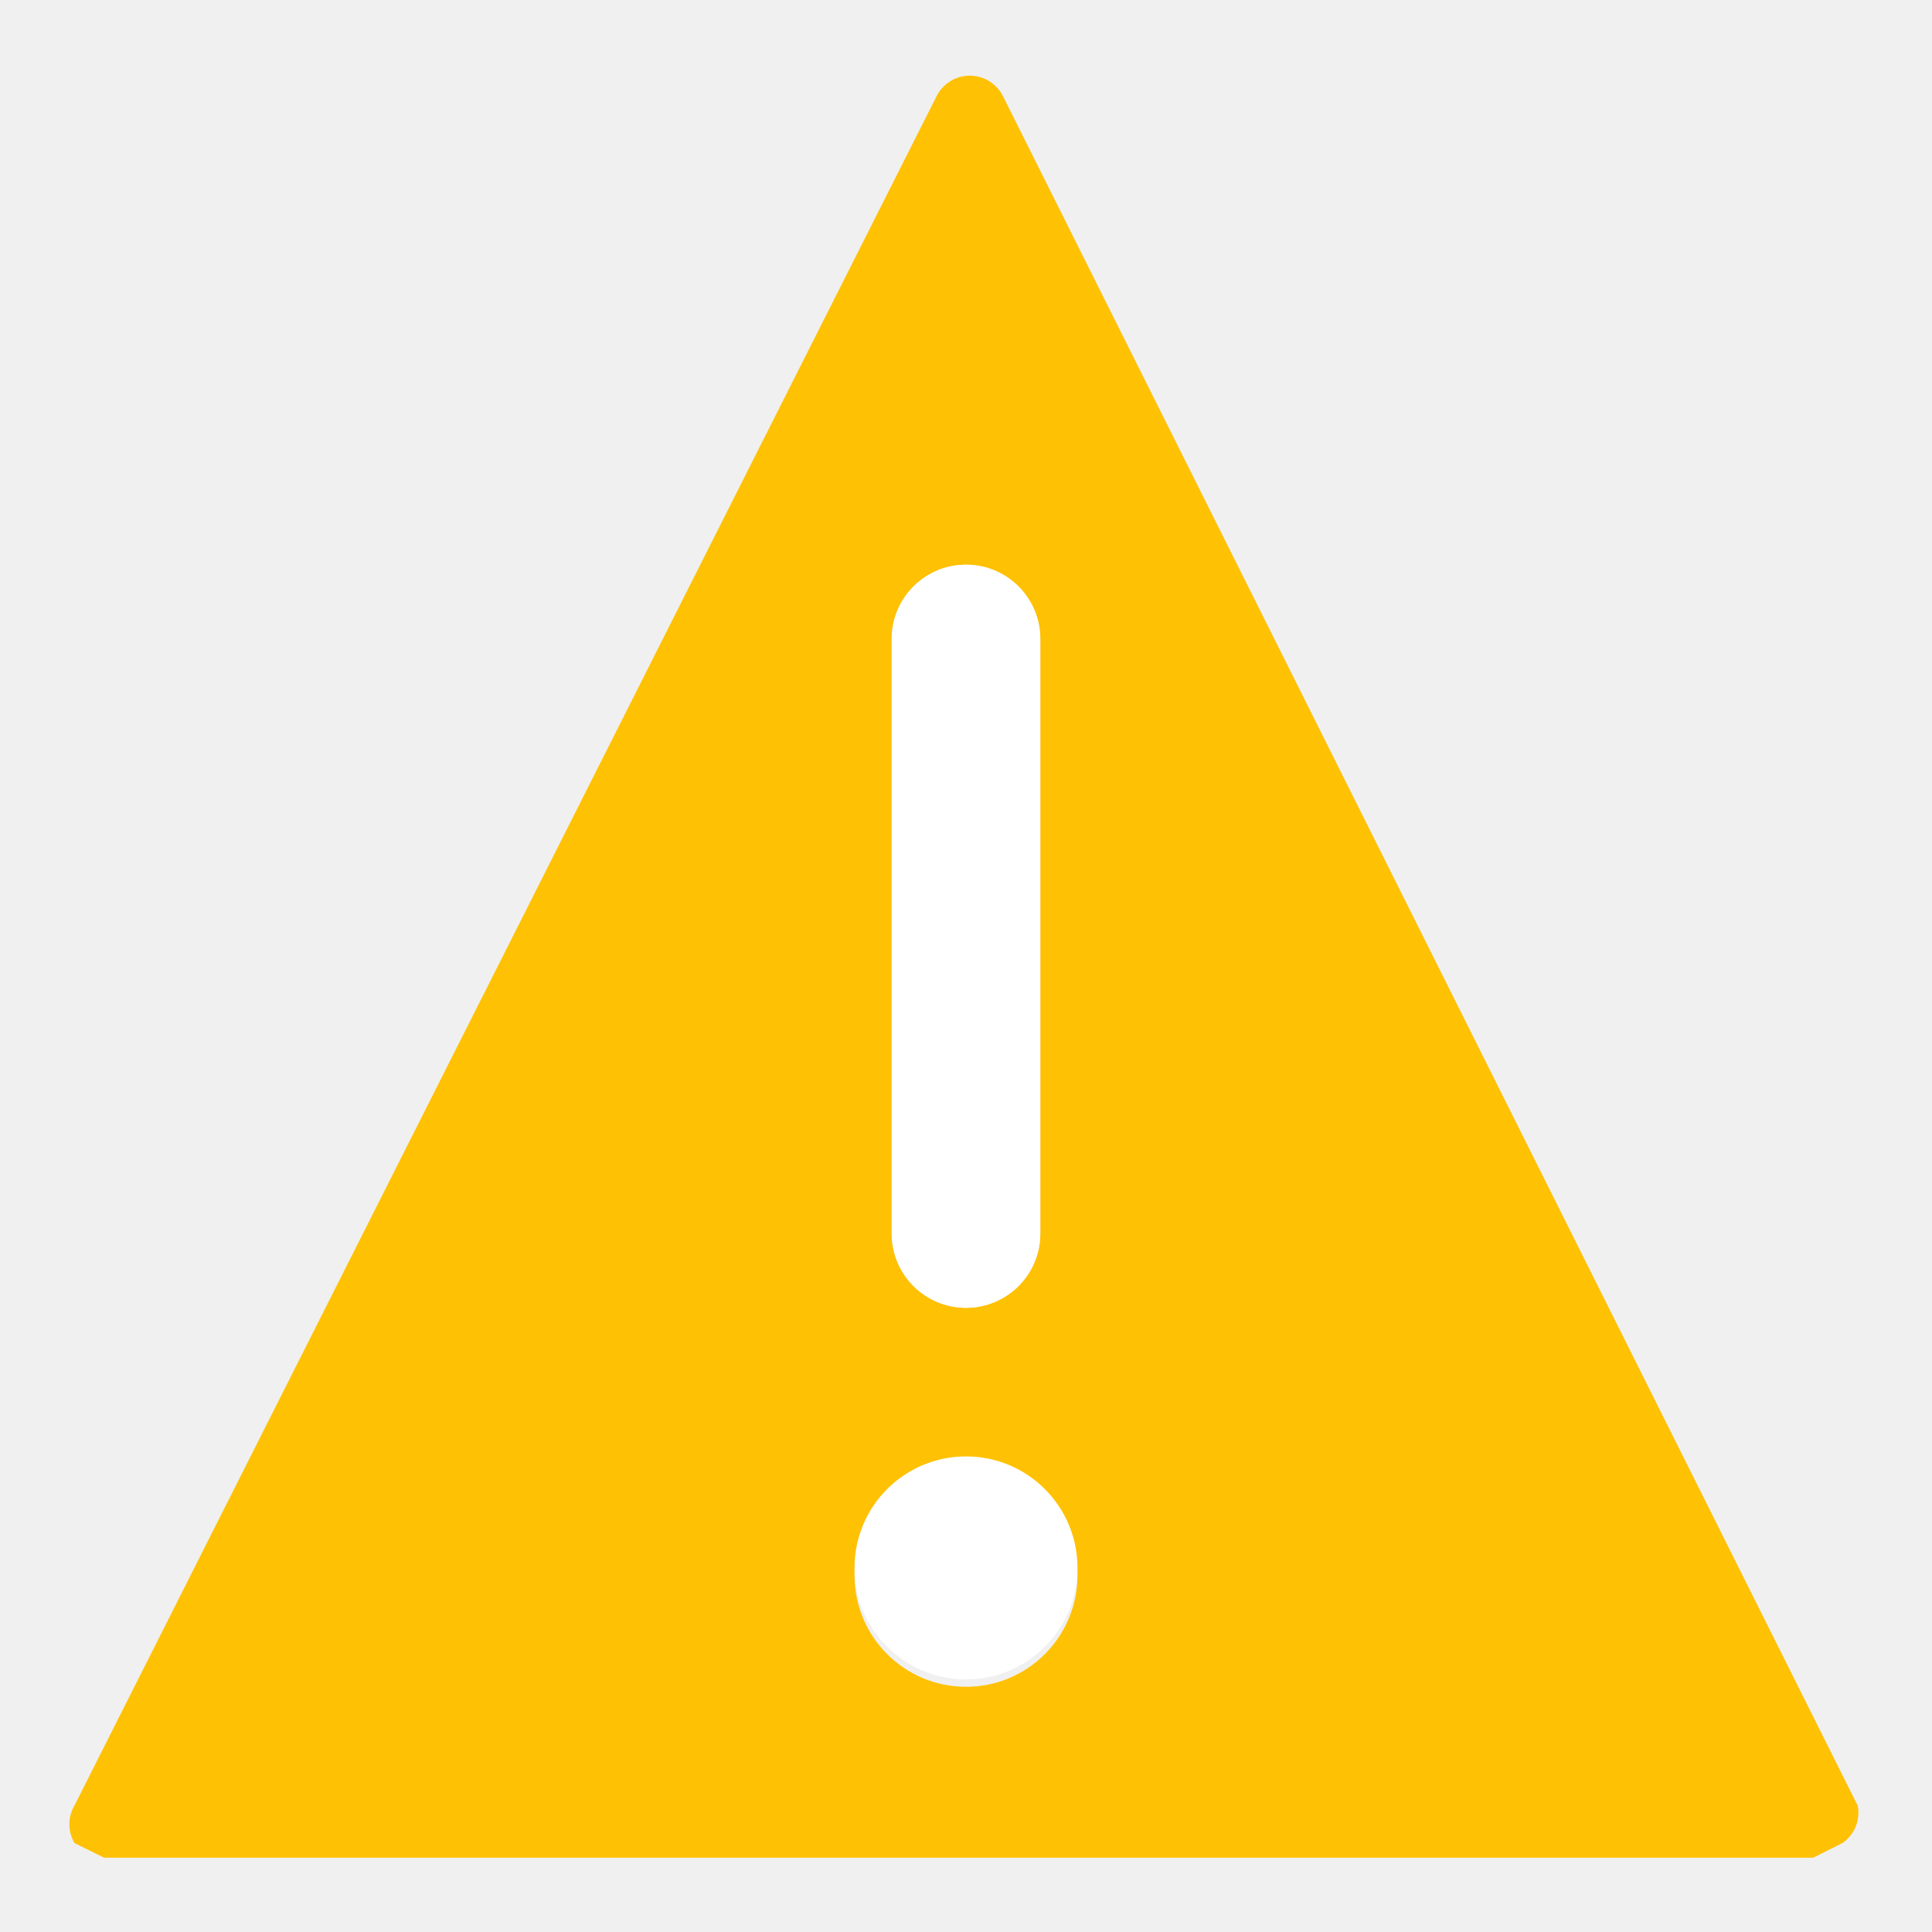
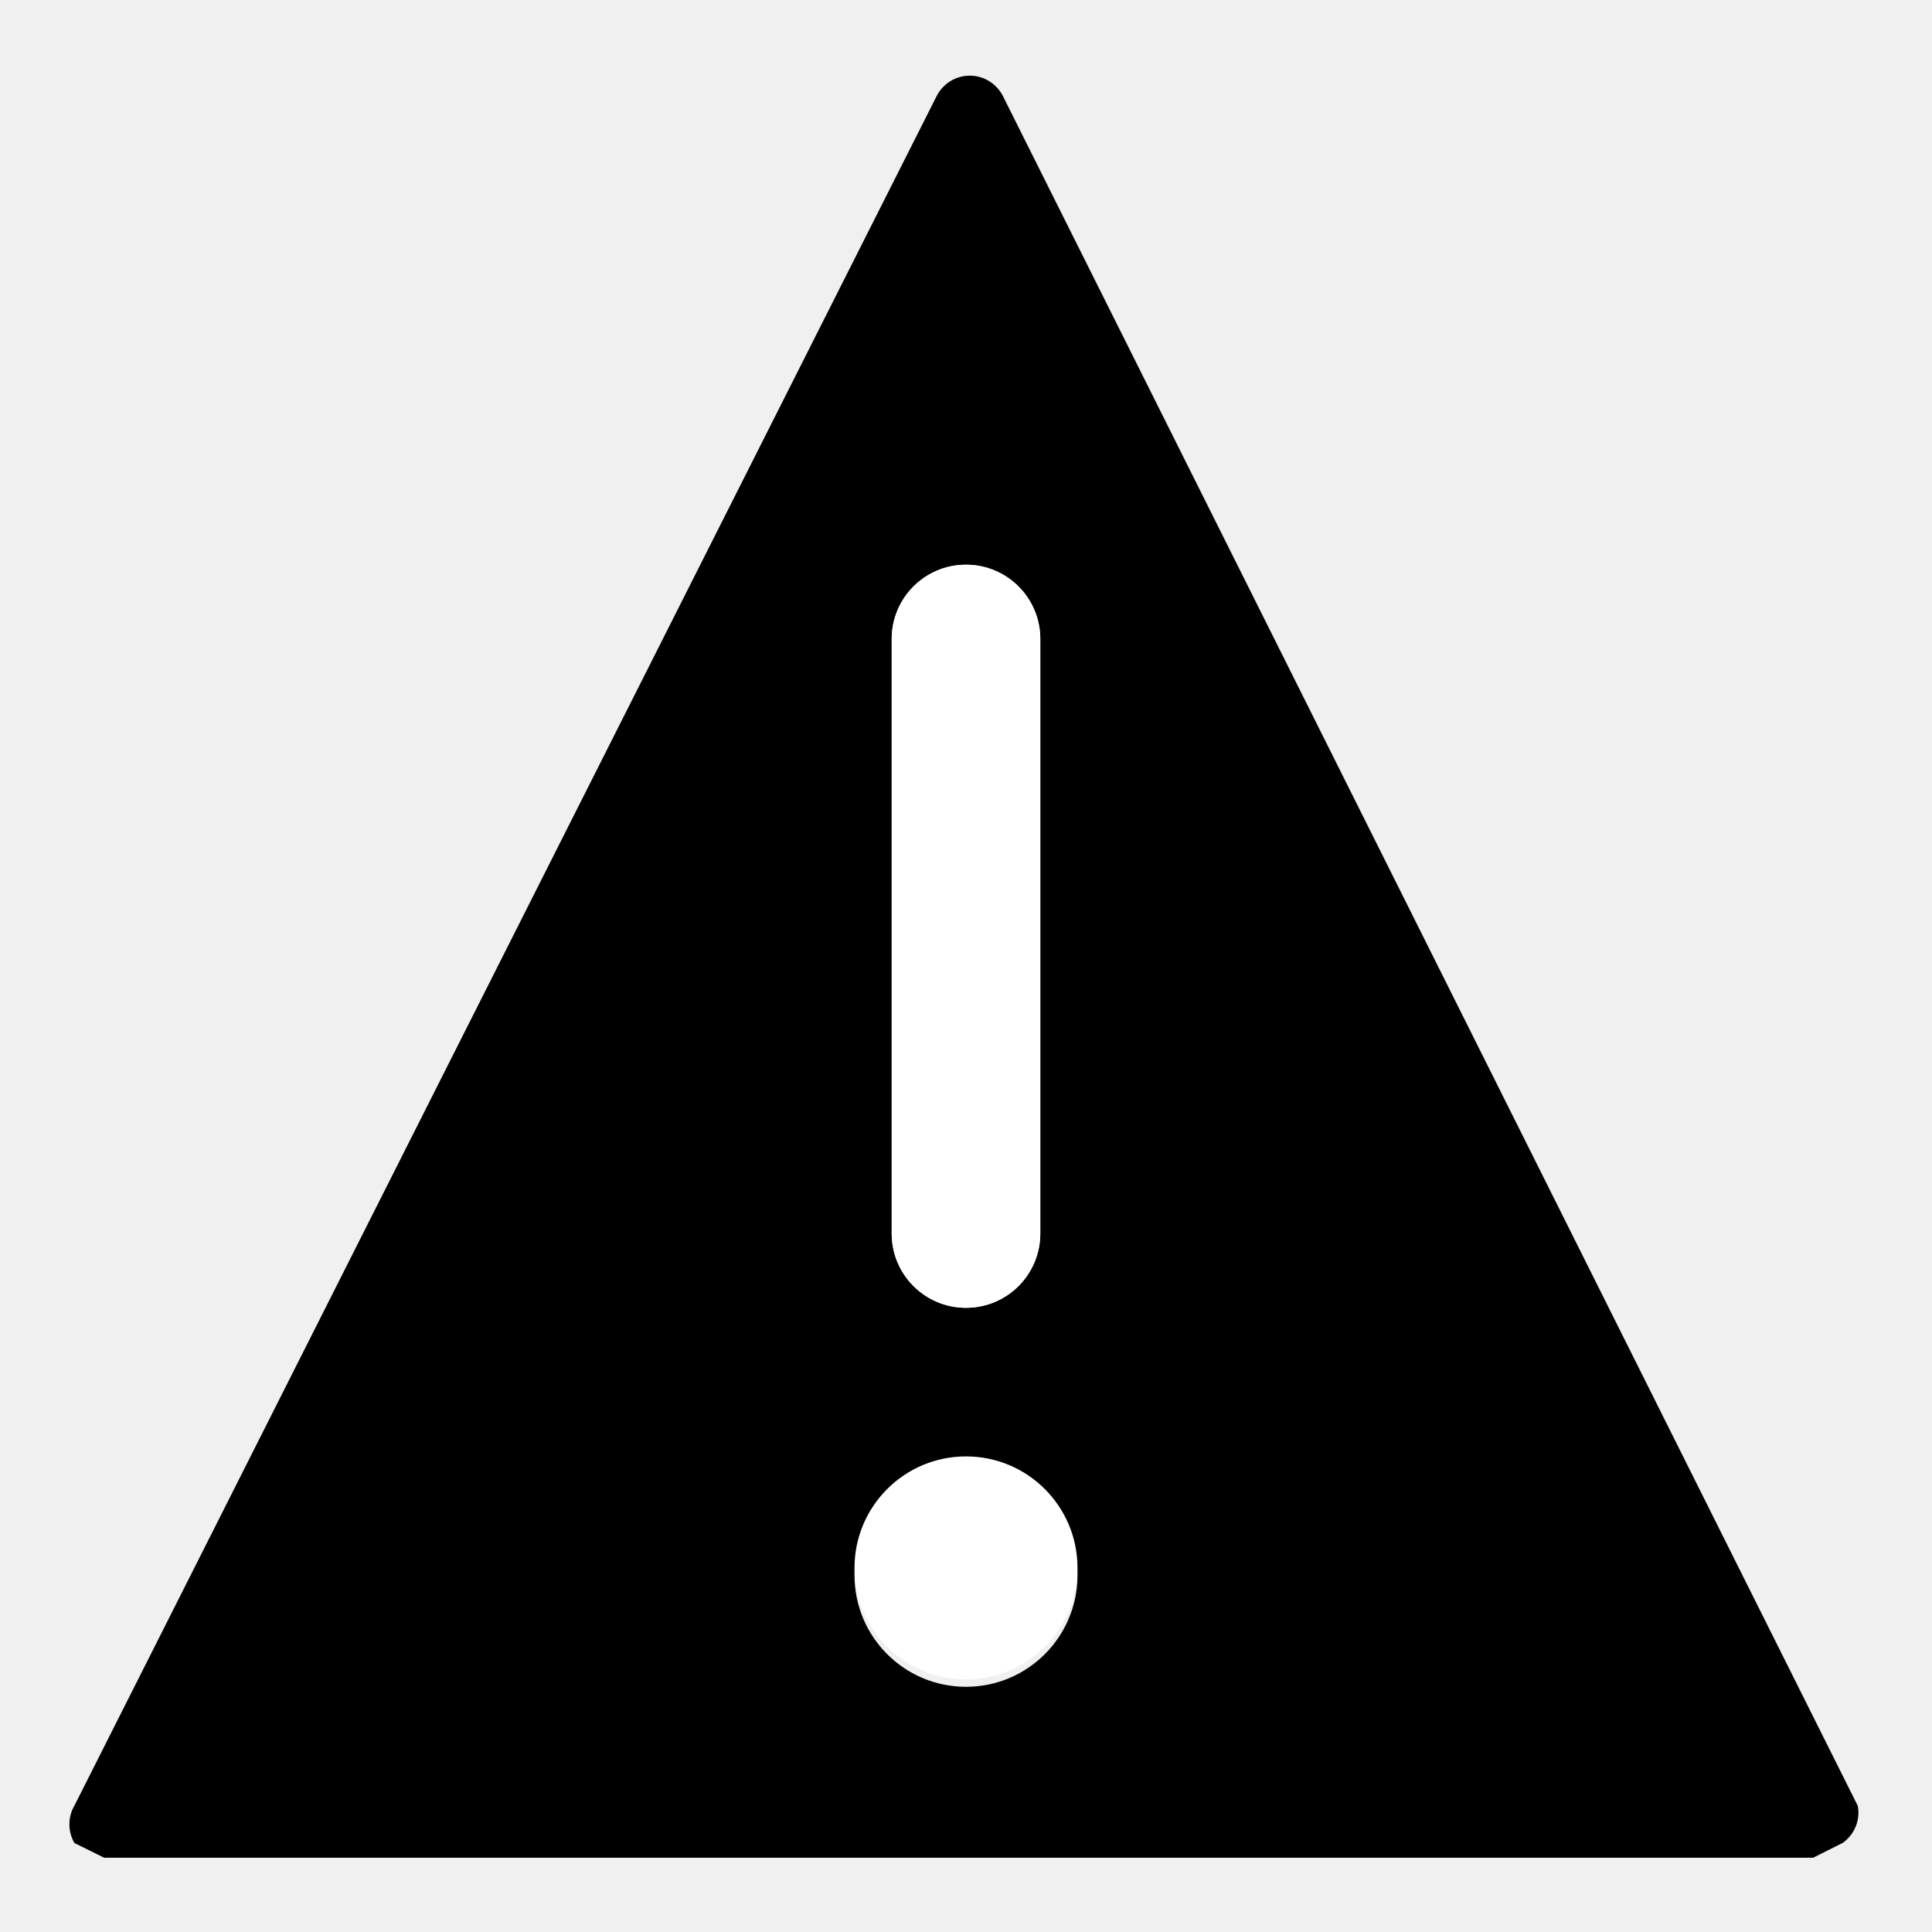
<svg xmlns="http://www.w3.org/2000/svg" version="1.1" width="24" height="24" viewBox="0 0 24 24">
-   <path fill="#ffc103" d="M23.077 22.431l-10.615-21.231c-0.076-0.155-0.234-0.26-0.415-0.26s-0.339 0.105-0.414 0.258l-10.709 21.233c-0.039 0.066-0.062 0.146-0.062 0.231s0.023 0.165 0.063 0.233l0.368 0.182h21.231l0.369-0.185c0.117-0.085 0.193-0.221 0.193-0.375 0-0.031-0.003-0.060-0.009-0.089zM11.077 7.938c0-0.51 0.413-0.923 0.923-0.923s0.923 0.413 0.923 0.923v7.385c0 0.51-0.413 0.923-0.923 0.923s-0.923-0.413-0.923-0.923zM12 20.954c-0.765 0-1.385-0.62-1.385-1.385s0.62-1.385 1.385-1.385c0.765 0 1.385 0.62 1.385 1.385s-0.62 1.385-1.385 1.385z" />
+   <path fill="currentColor" d="M23.077 22.431l-10.615-21.231c-0.076-0.155-0.234-0.26-0.415-0.26s-0.339 0.105-0.414 0.258l-10.709 21.233c-0.039 0.066-0.062 0.146-0.062 0.231s0.023 0.165 0.063 0.233l0.368 0.182h21.231l0.369-0.185c0.117-0.085 0.193-0.221 0.193-0.375 0-0.031-0.003-0.060-0.009-0.089zM11.077 7.938c0-0.51 0.413-0.923 0.923-0.923s0.923 0.413 0.923 0.923v7.385c0 0.51-0.413 0.923-0.923 0.923s-0.923-0.413-0.923-0.923zM12 20.954c-0.765 0-1.385-0.62-1.385-1.385s0.62-1.385 1.385-1.385c0.765 0 1.385 0.62 1.385 1.385s-0.62 1.385-1.385 1.385z" />
  <path fill="#fff" d="M12 16.246c0.51 0 0.923-0.413 0.923-0.923v-7.385c0-0.51-0.413-0.923-0.923-0.923s-0.923 0.413-0.923 0.923v7.385c0 0.51 0.413 0.923 0.923 0.923z" />
  <path fill="#fff" d="M13.385 19.477c0 0.765-0.62 1.385-1.385 1.385s-1.385-0.62-1.385-1.385c0-0.765 0.62-1.385 1.385-1.385s1.385 0.62 1.385 1.385z" />
</svg>
